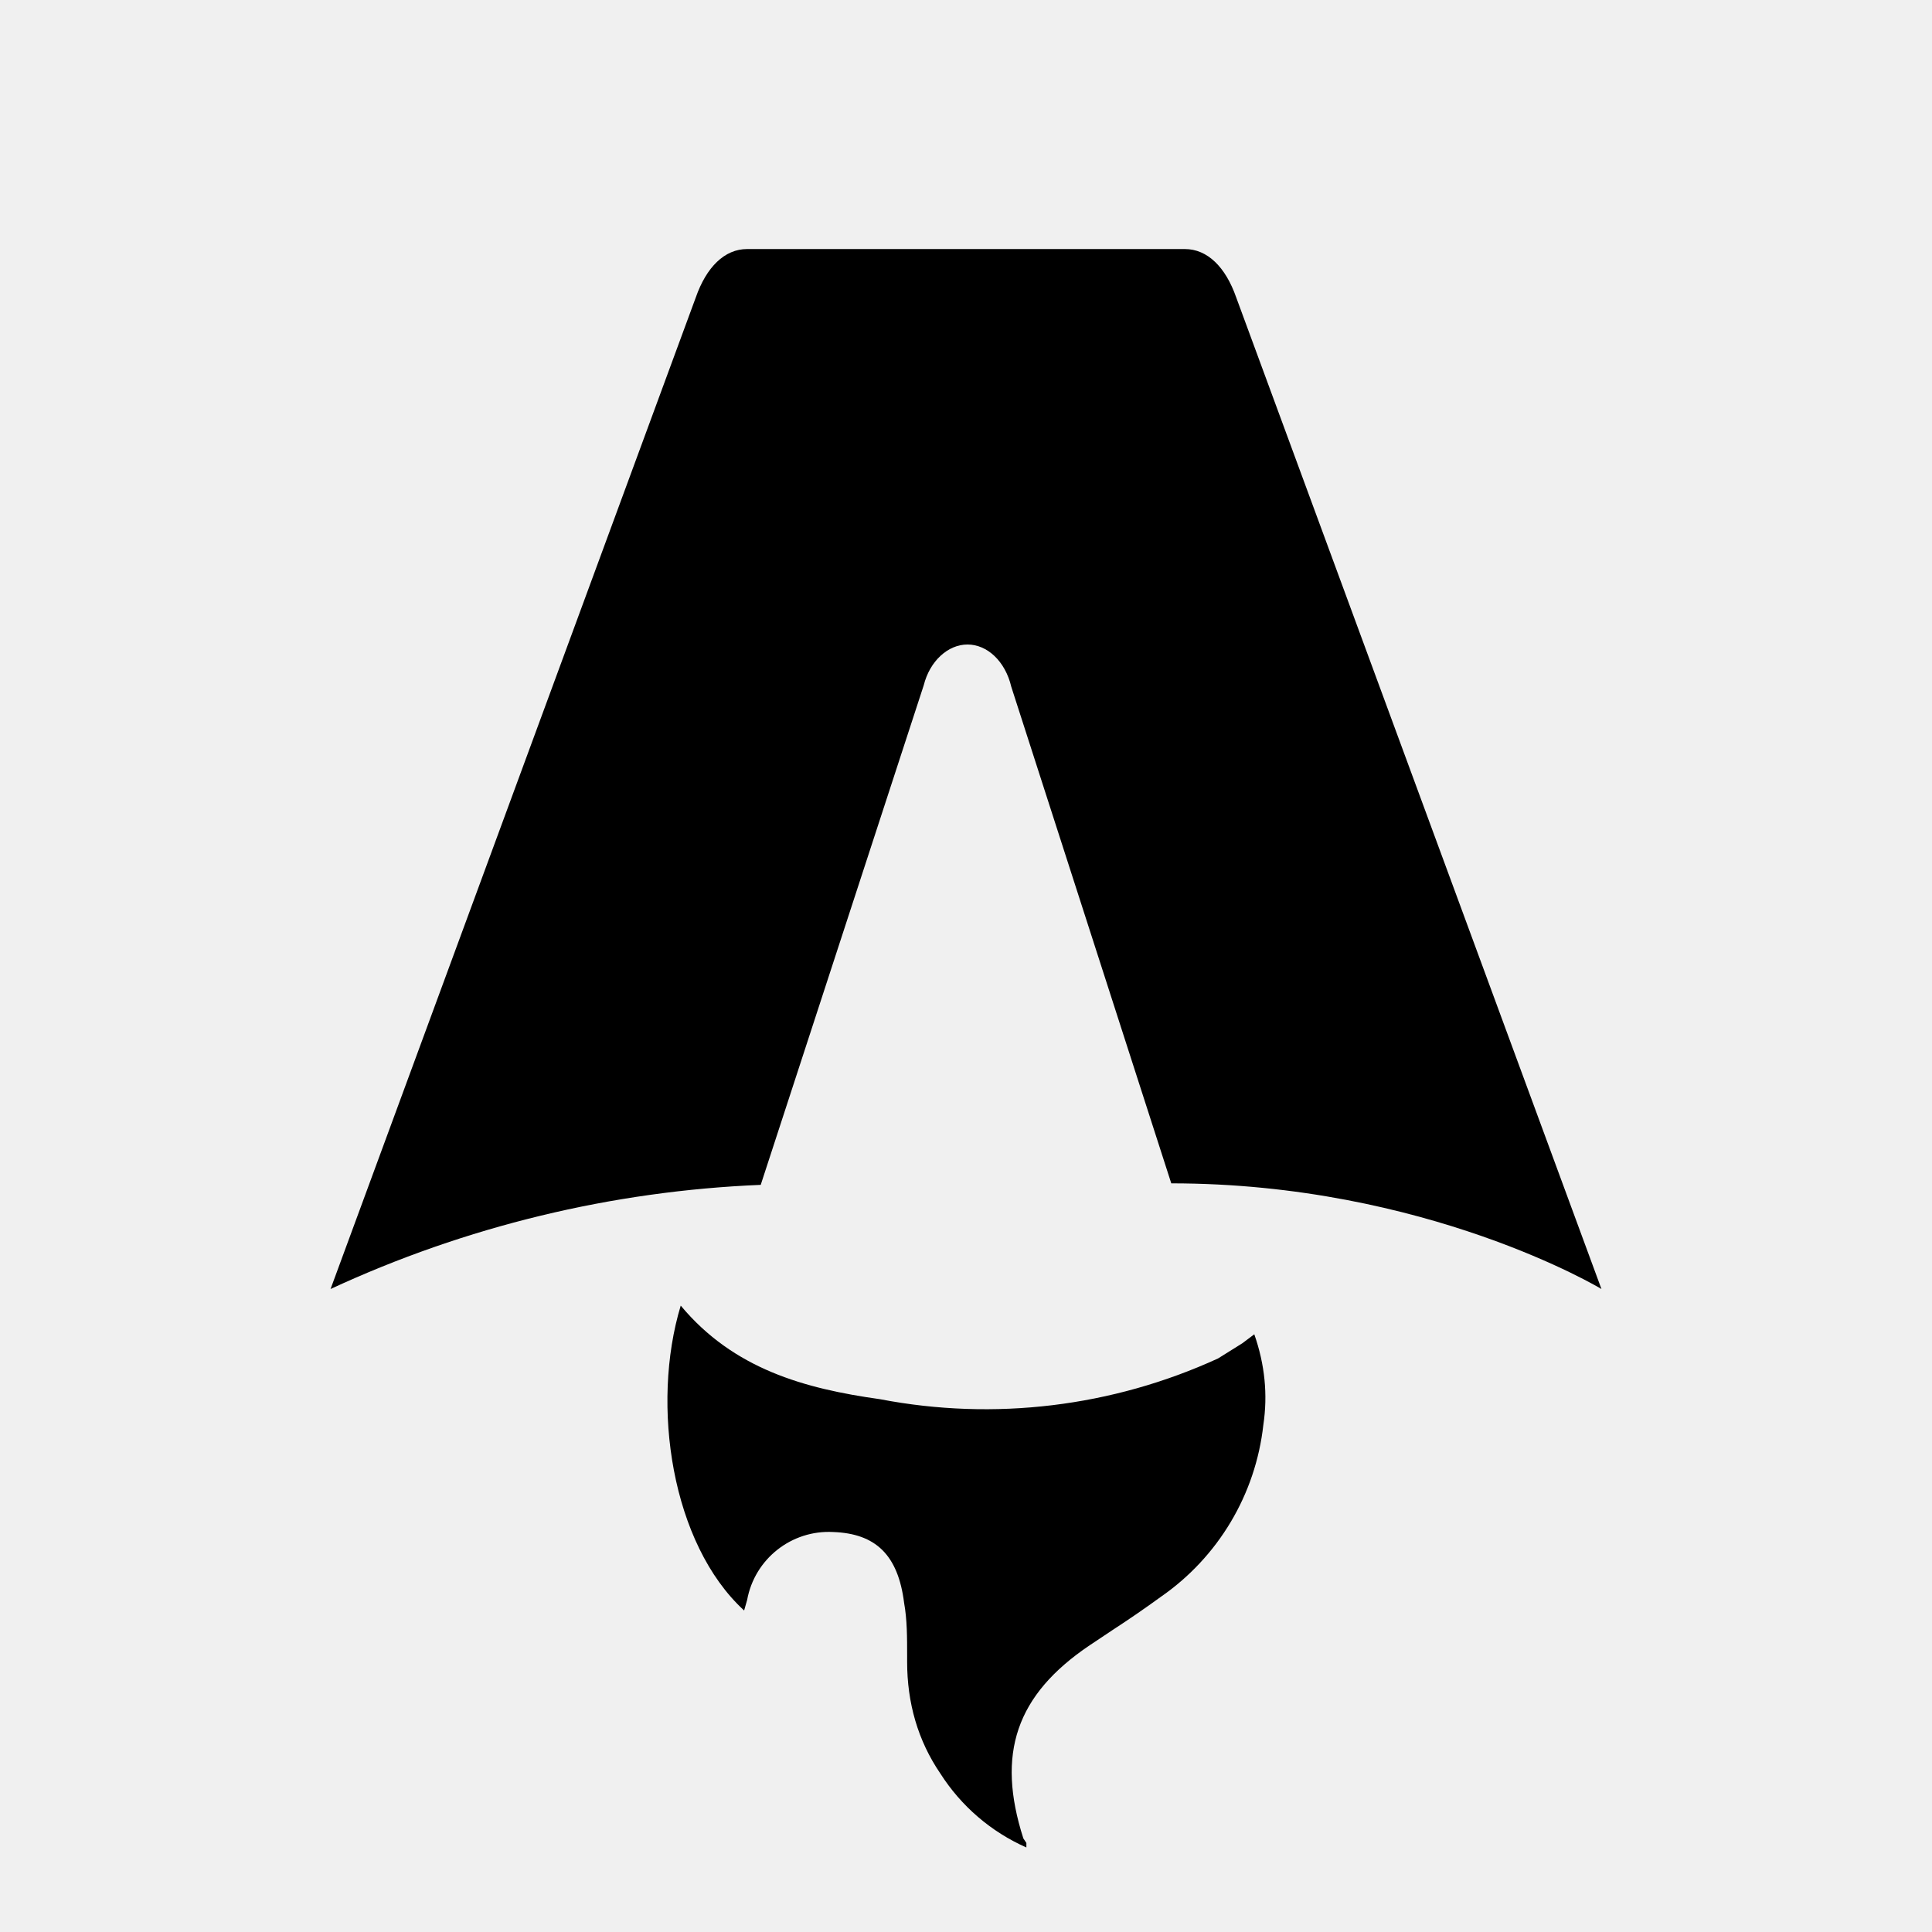
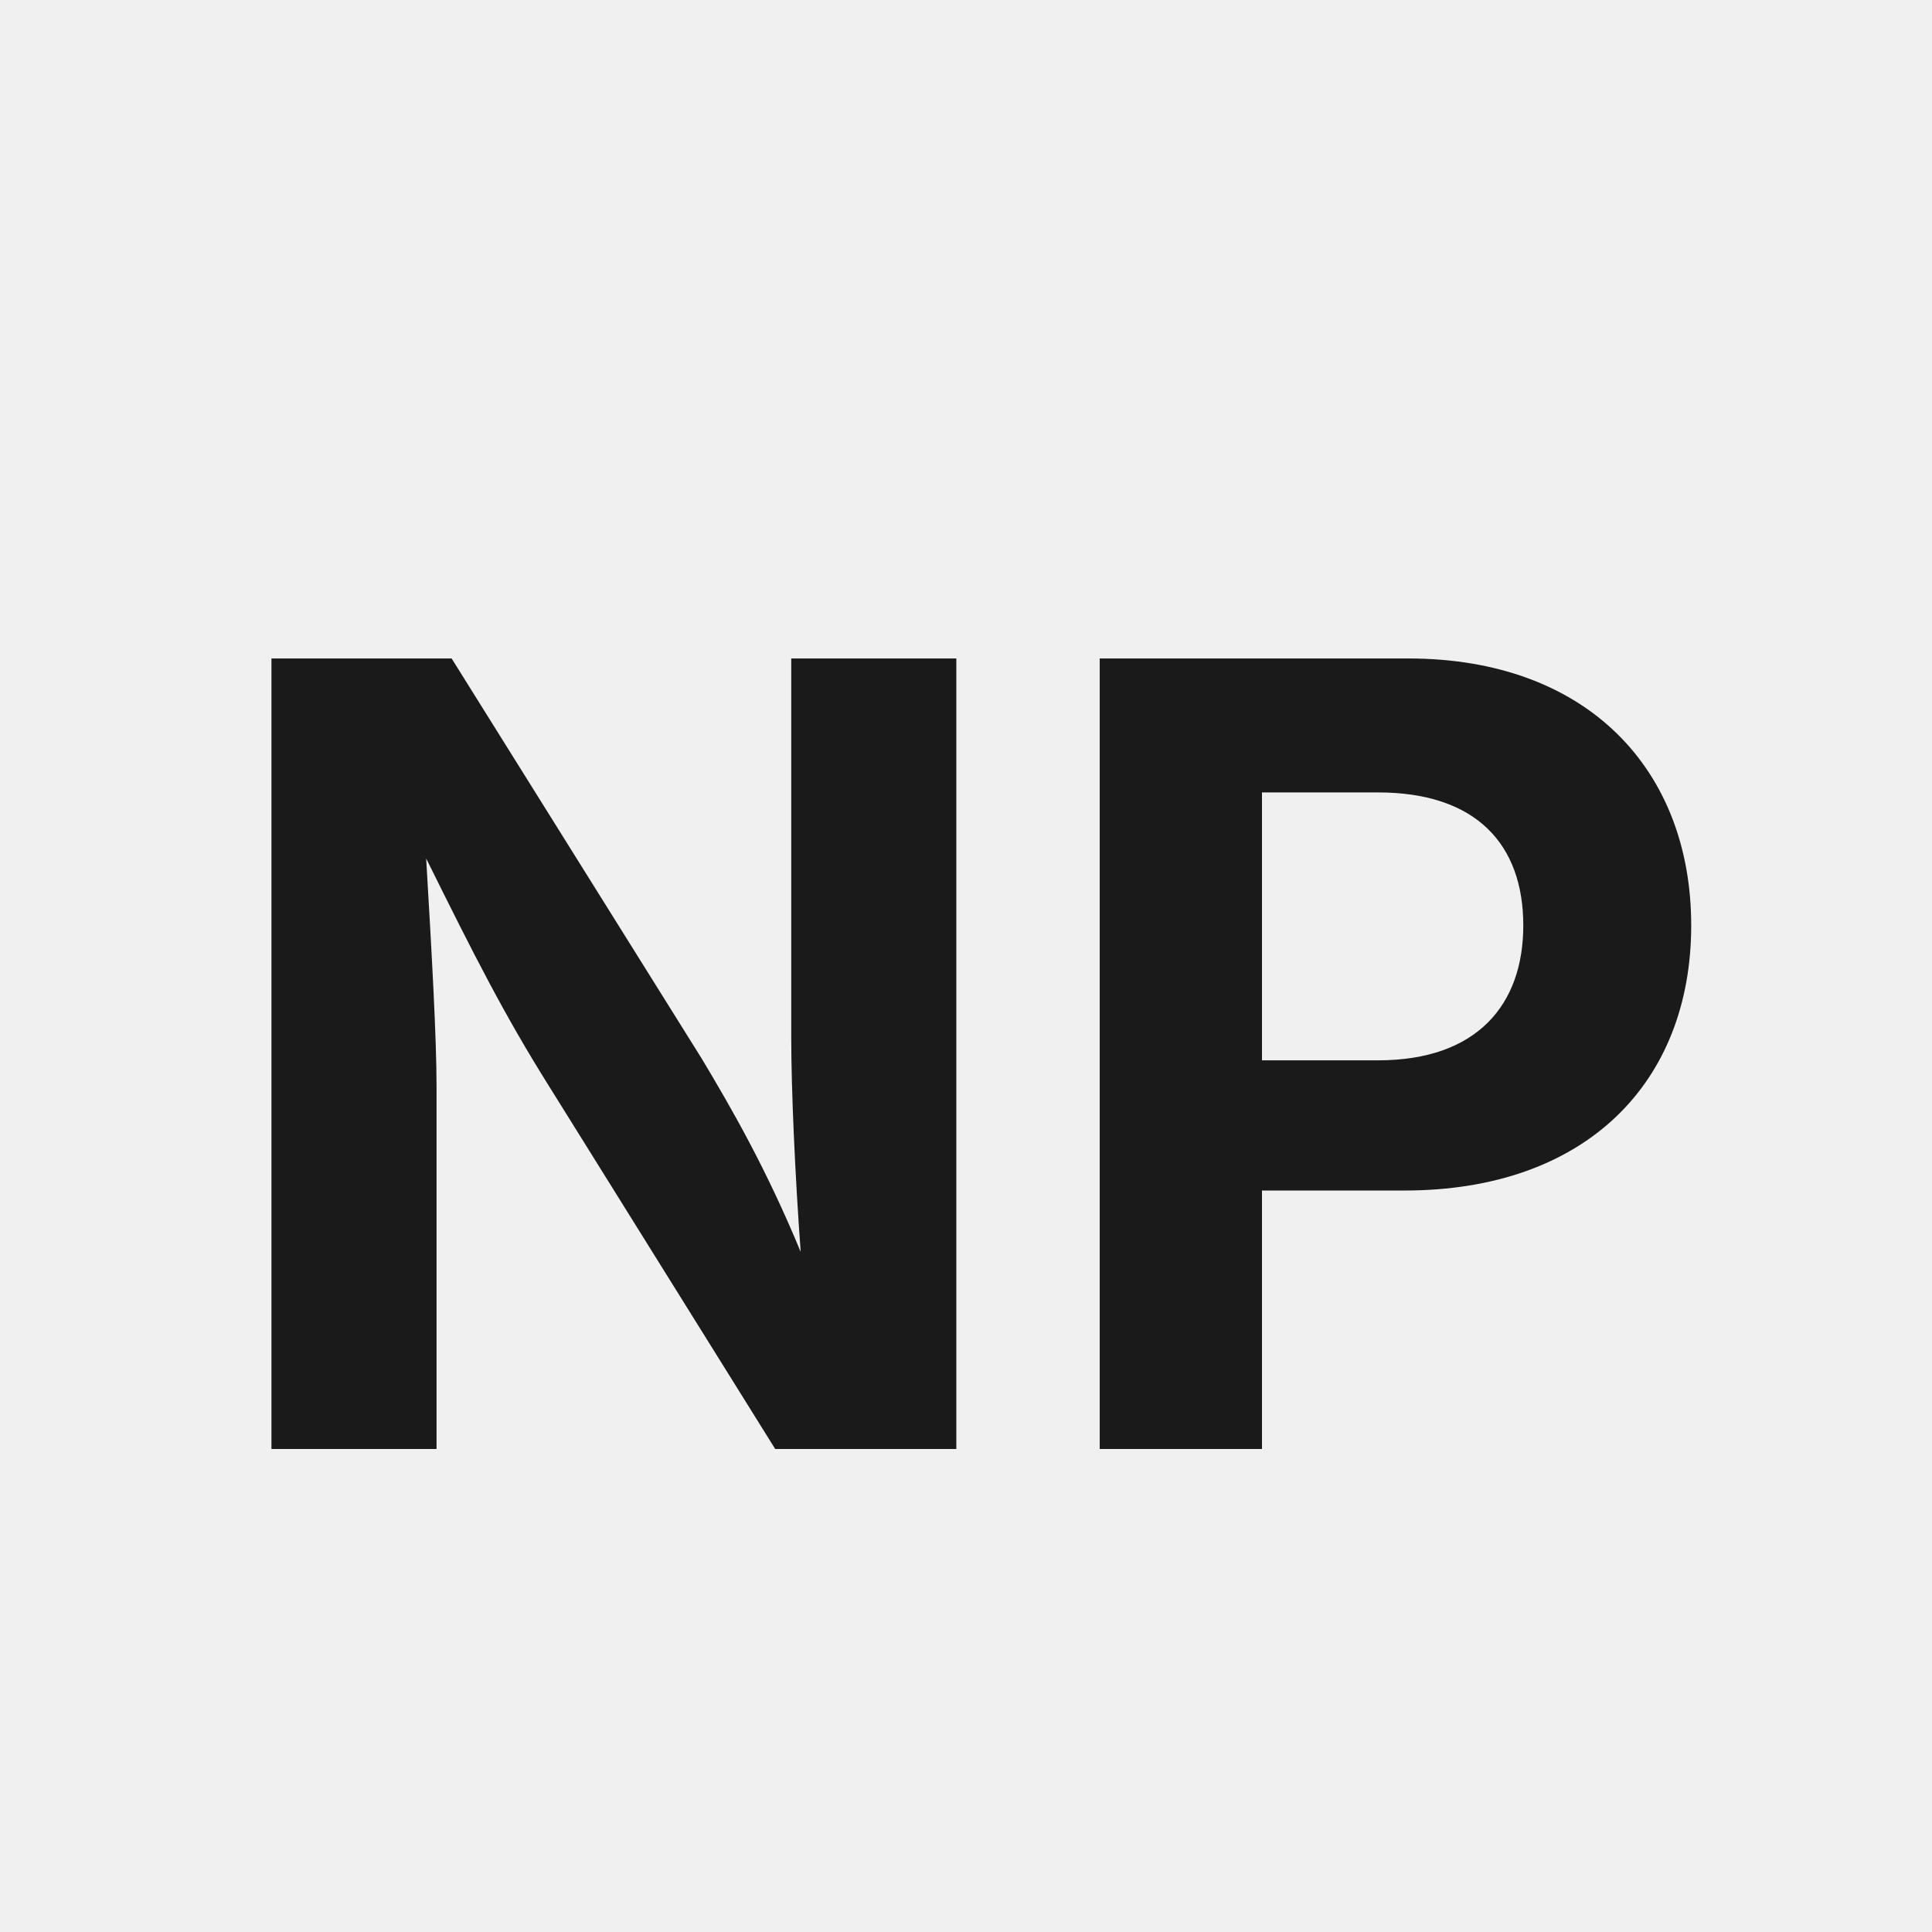
- <svg xmlns="http://www.w3.org/2000/svg" fill="none" viewBox="0 0 128 128">
-   <path d="M50.4 78.5a75.1 75.1 0 0 0-28.5 6.9l24.2-65.7c.7-2 1.9-3.2 3.4-3.2h29c1.5 0 2.7 1.2 3.4 3.2l24.2 65.7s-11.6-7-28.5-7L67 45.5c-.4-1.7-1.6-2.8-2.9-2.8-1.3 0-2.5 1.1-2.9 2.7L50.4 78.5Zm-1.1 28.2Zm-4.2-20.2c-2 6.6-.6 15.8 4.2 20.2a17.5 17.5 0 0 1 .2-.7 5.5 5.5 0 0 1 5.7-4.5c2.8.1 4.3 1.5 4.7 4.7.2 1.1.2 2.3.2 3.5v.4c0 2.7.7 5.2 2.2 7.4a13 13 0 0 0 5.7 4.9v-.3l-.2-.3c-1.8-5.6-.5-9.5 4.4-12.8l1.5-1a73 73 0 0 0 3.2-2.2 16 16 0 0 0 6.8-11.4c.3-2 .1-4-.6-6l-.8.6-1.6 1a37 37 0 0 1-22.4 2.7c-5-.7-9.7-2-13.2-6.2Z" />
+ <svg xmlns="http://www.w3.org/2000/svg" viewBox="0 0 32 32">
  <style>
-         path { fill: #000; }
-         @media (prefers-color-scheme: dark) {
-             path { fill: #FFF; }
-         }
-     </style>
+     .letters { fill: #1a1a1a; }
+     @media (prefers-color-scheme: dark) {
+       .letters { fill: #ffffff; }
+     }
+   </style>
+   <text x="16" y="24" text-anchor="middle" font-family="system-ui, -apple-system, sans-serif" font-size="18" font-weight="700" class="letters">NP</text>
</svg>
